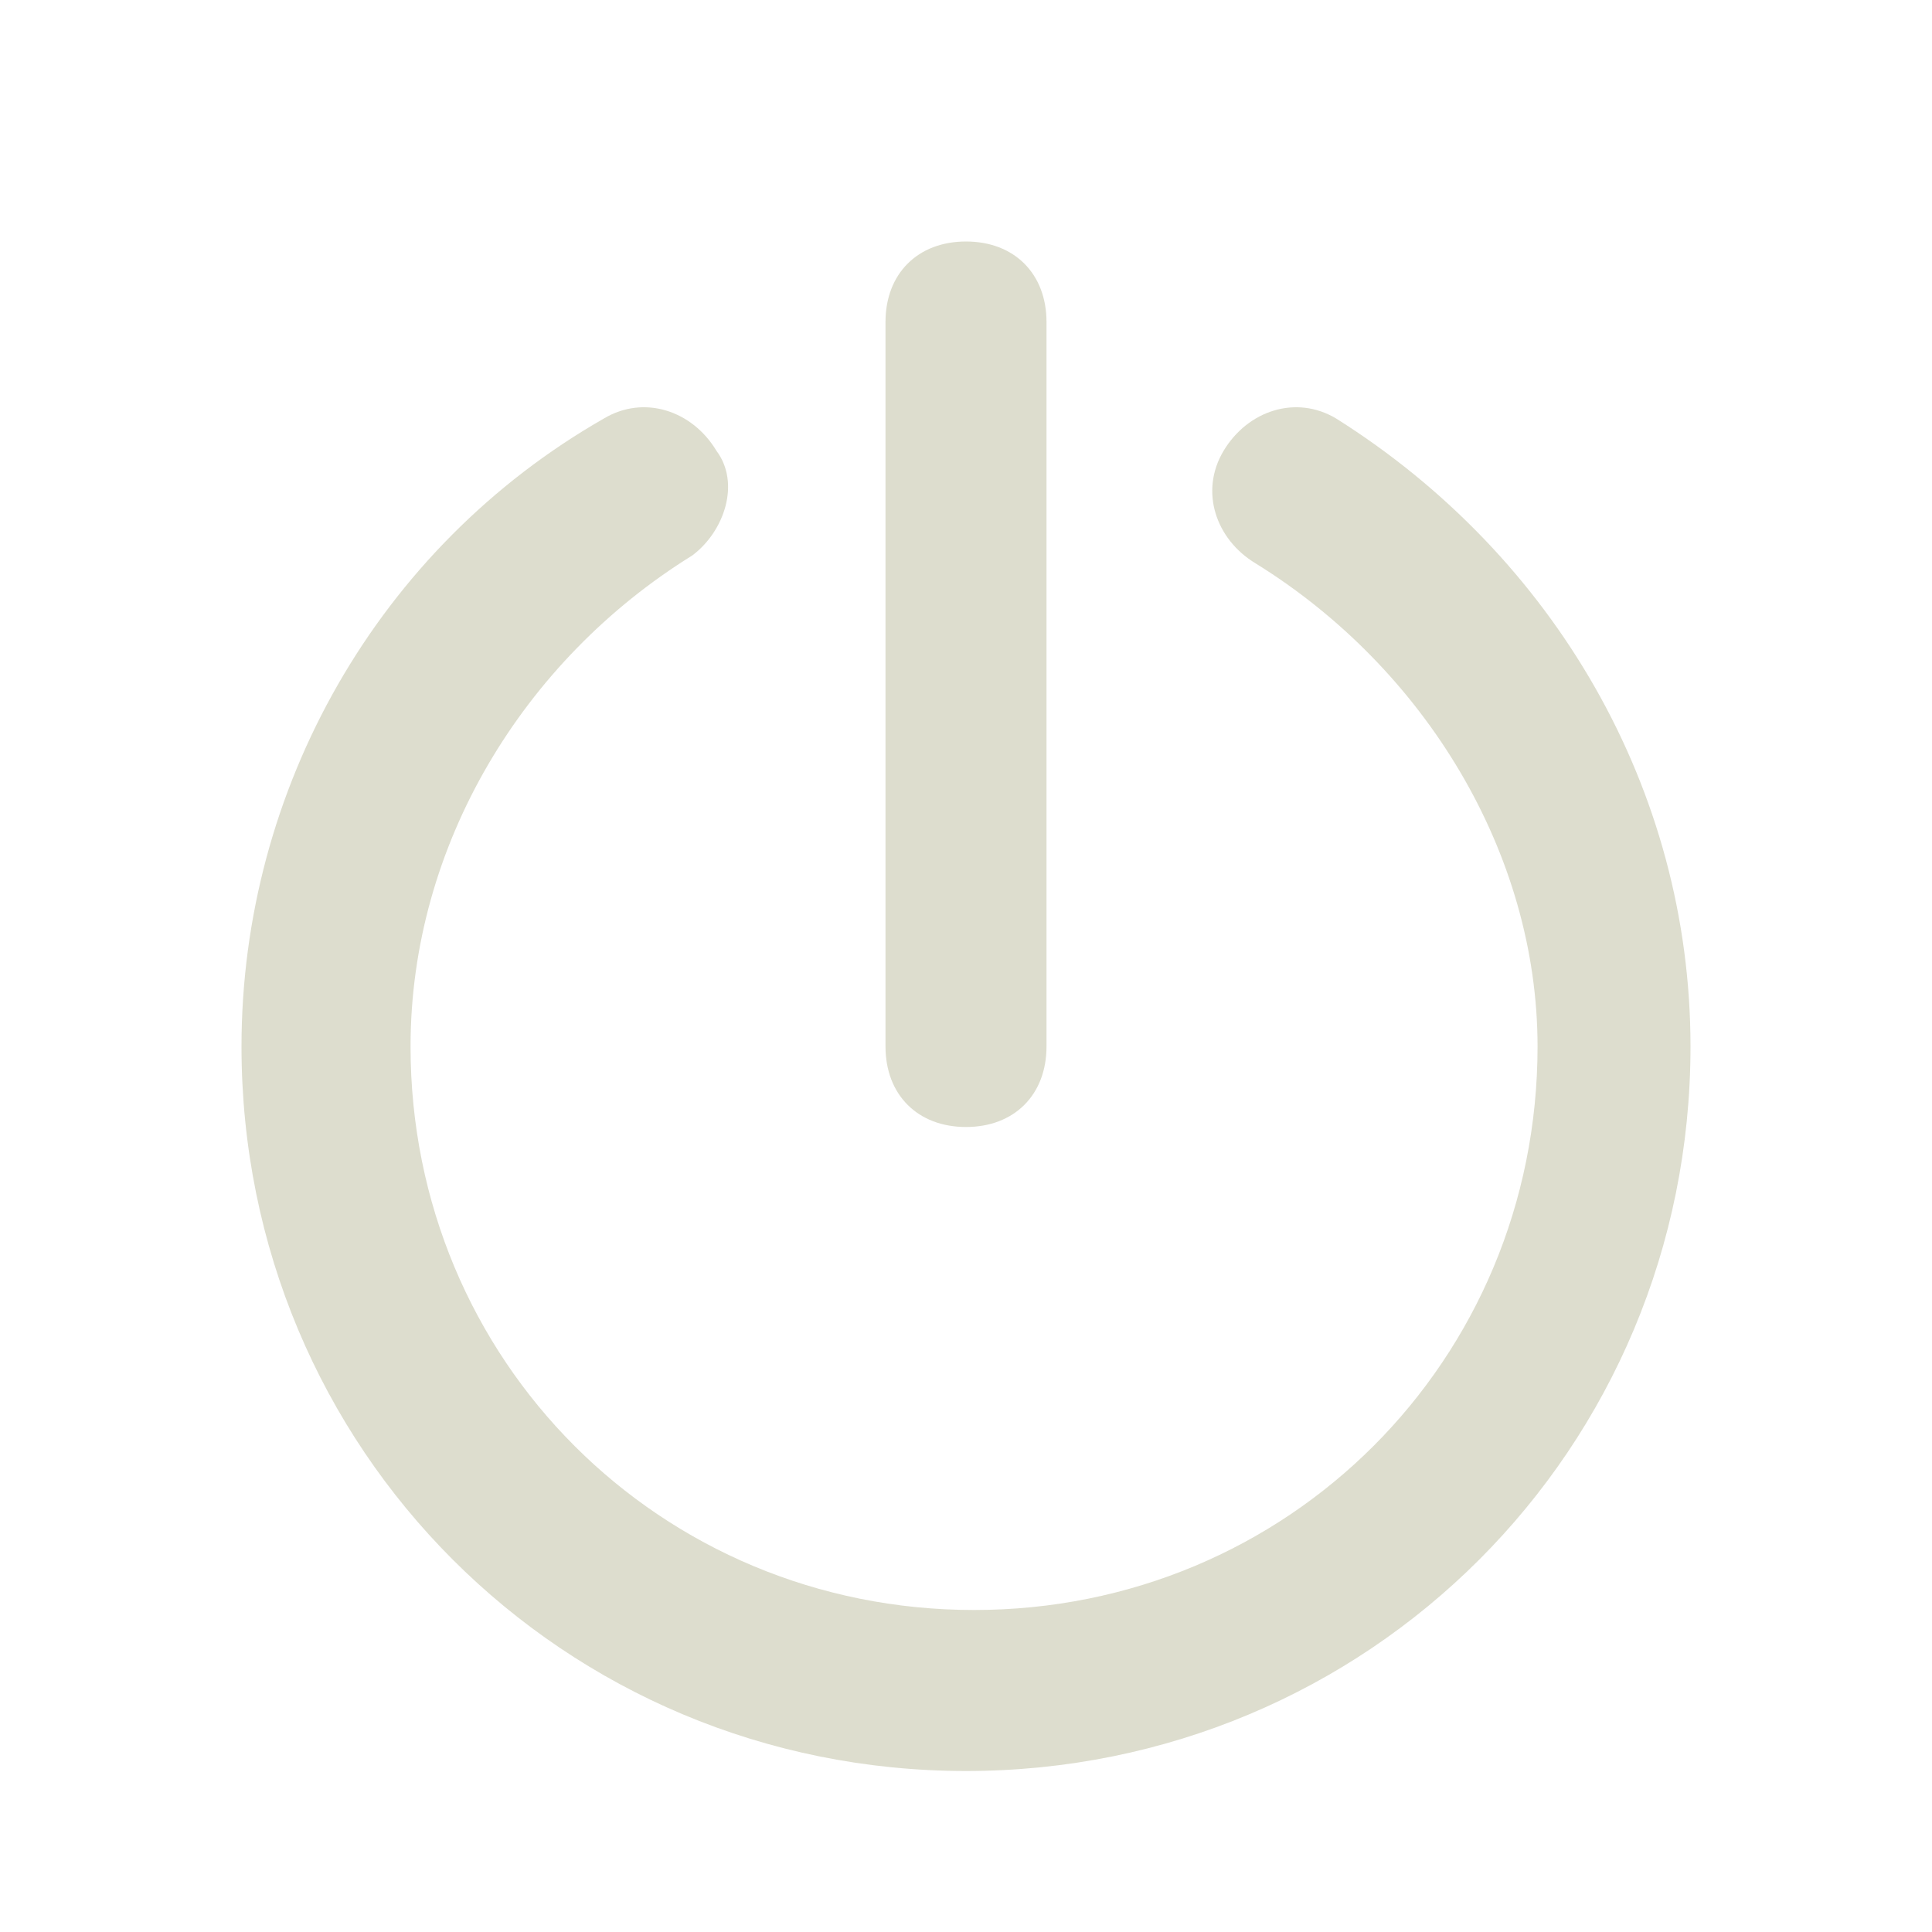
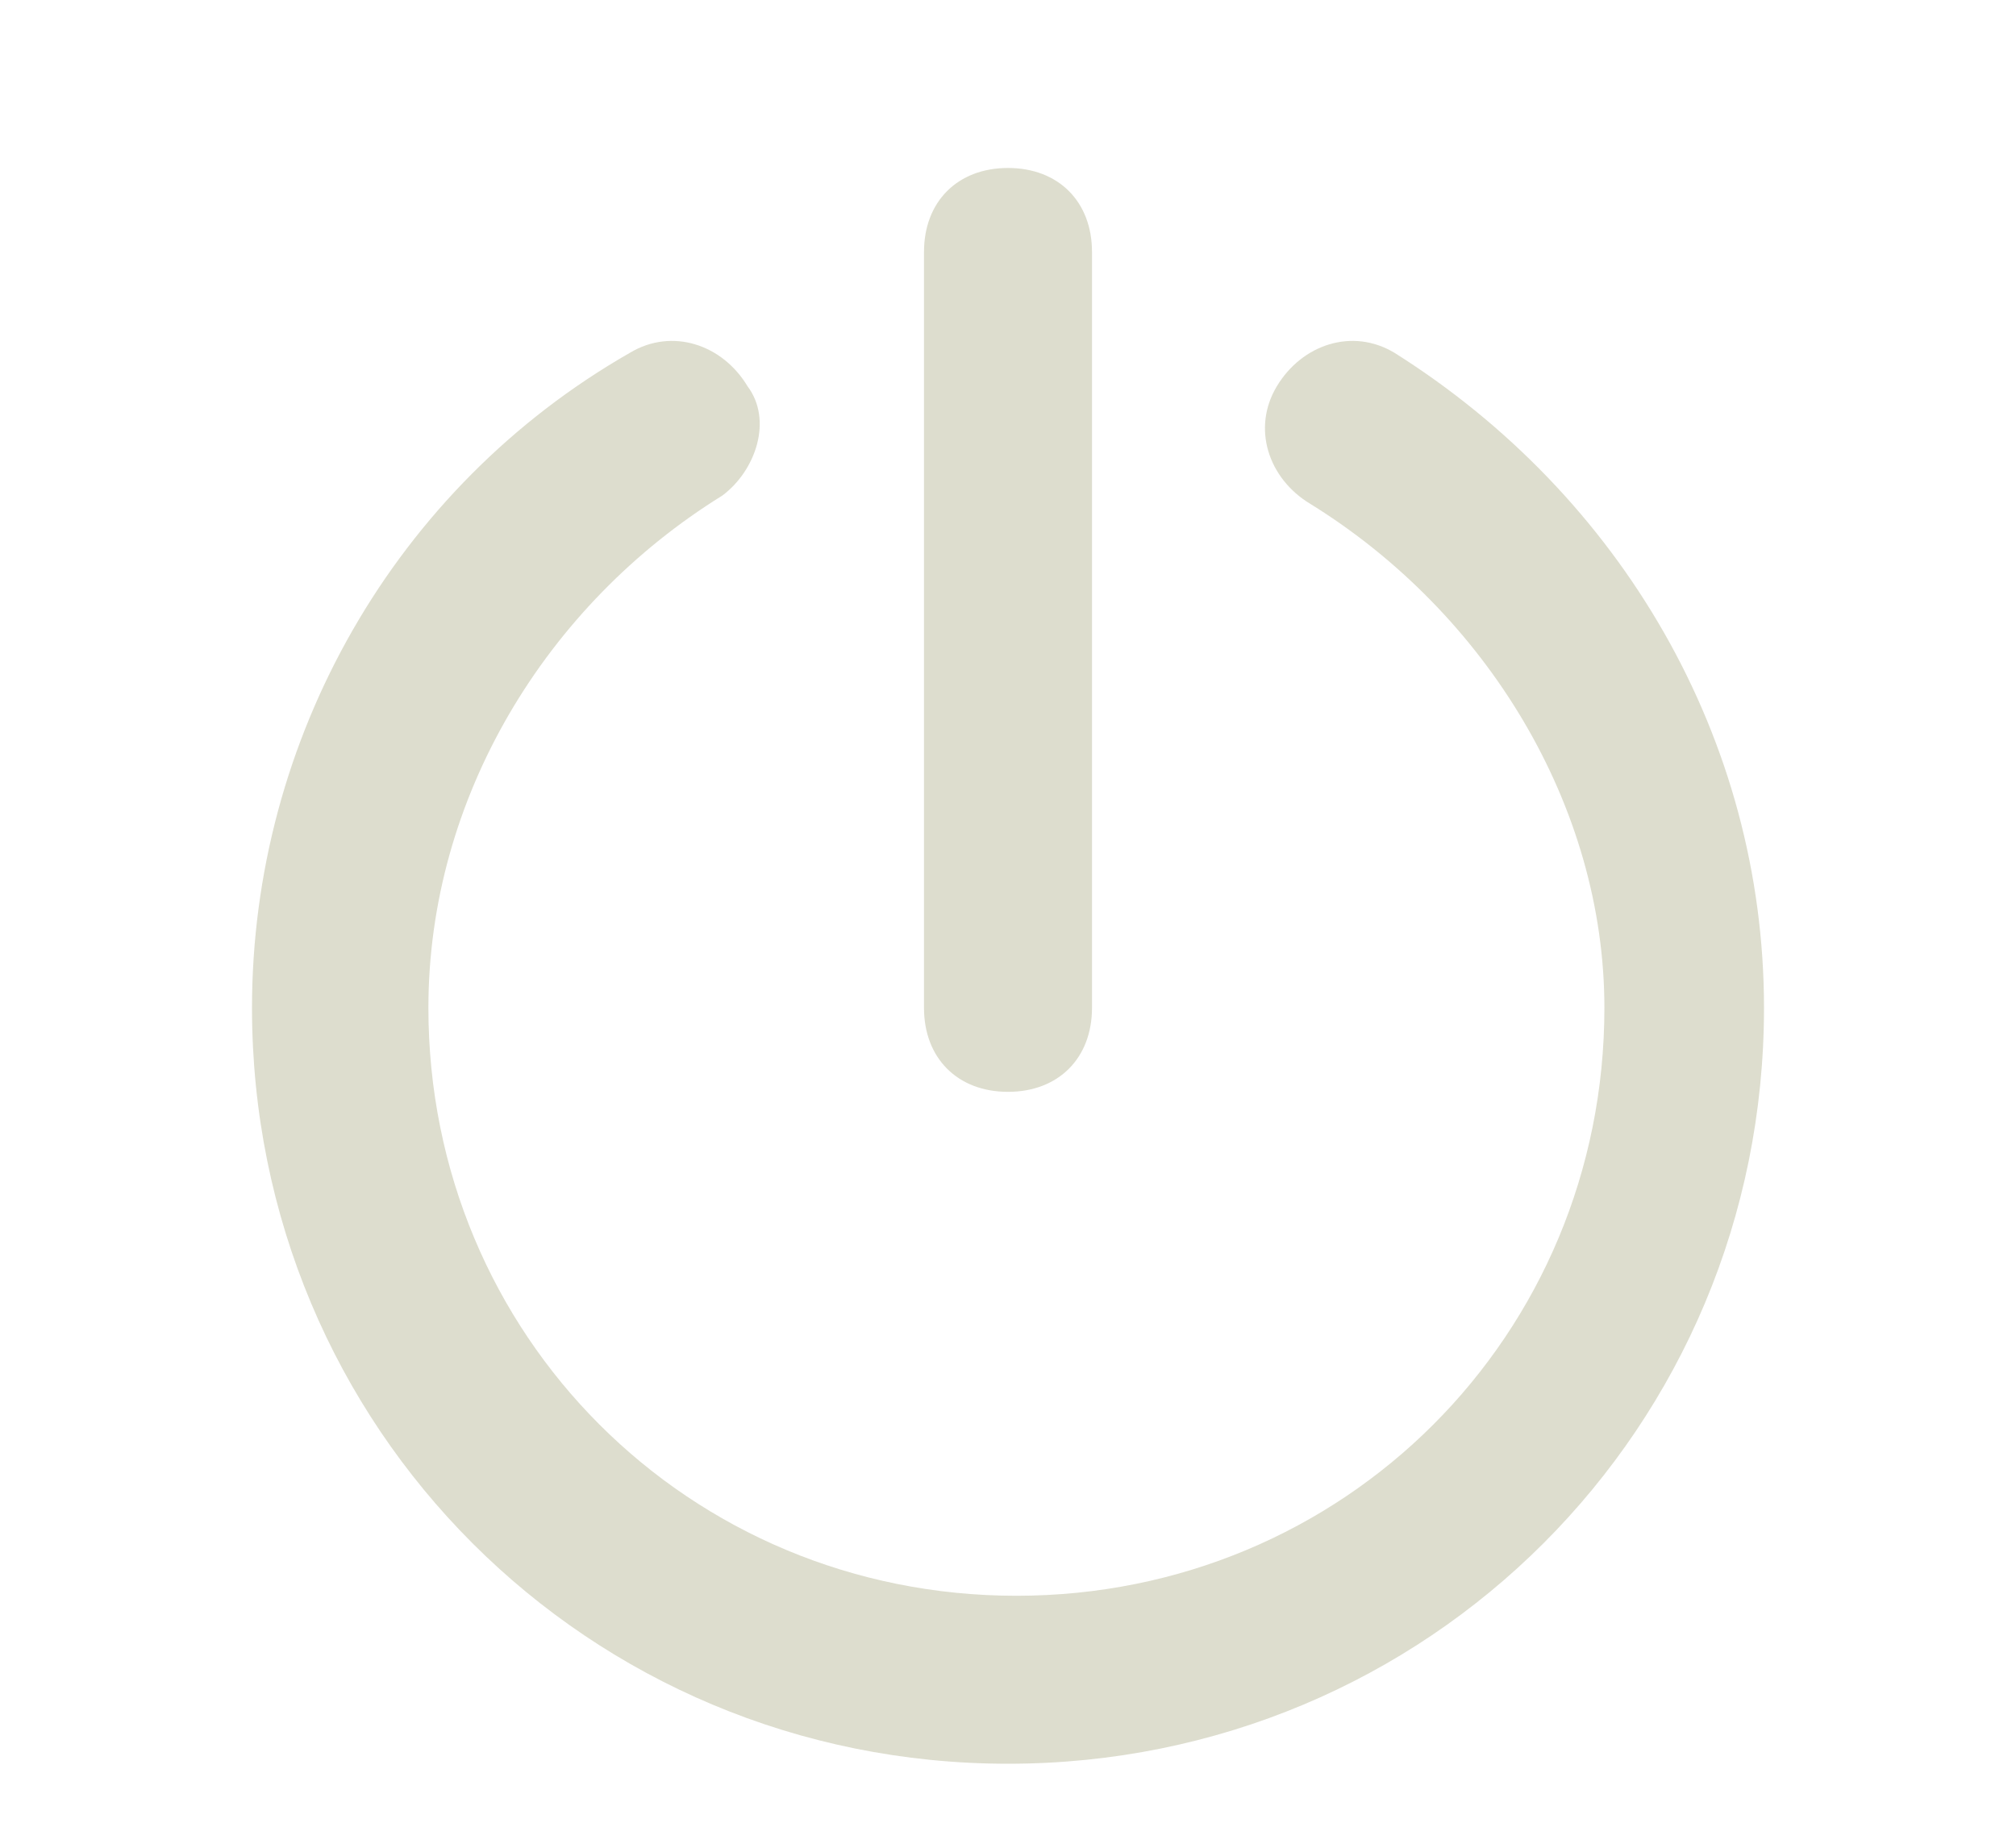
- <svg xmlns="http://www.w3.org/2000/svg" width="22px" height="22px" viewBox="0 0 24 22" style="enable-background:new 0 0 27 27;" version="1.1" xml:space="preserve" fill="#ddddce">
+ <svg xmlns="http://www.w3.org/2000/svg" width="100%" height="100%" viewBox="0 0 24 22" style="enable-background:new 0 0 27 27;" version="1.1" xml:space="preserve" fill="#ddddce">
  <g id="grid_system" />
  <g id="_icons">
    <g>
      <path d="M16.6,4.2c-0.5-0.3-1.1-0.1-1.4,0.4c-0.3,0.5-0.1,1.1,0.4,1.4c2.1,1.3,3.5,3.6,3.5,6c0,3.9-3.1,7-7,7s-7-3.1-7-7    c0-2.5,1.4-4.8,3.5-6.1C9,5.6,9.2,5,8.9,4.6C8.6,4.1,8,3.9,7.5,4.2C4.7,5.8,3,8.8,3,12c0,5,4,9,9,9s9-4,9-9    C21,8.8,19.3,5.9,16.6,4.2z" />
      <path d="M12,13c0.6,0,1-0.4,1-1V3c0-0.6-0.4-1-1-1s-1,0.4-1,1v9C11,12.6,11.4,13,12,13z" />
    </g>
  </g>
</svg>
